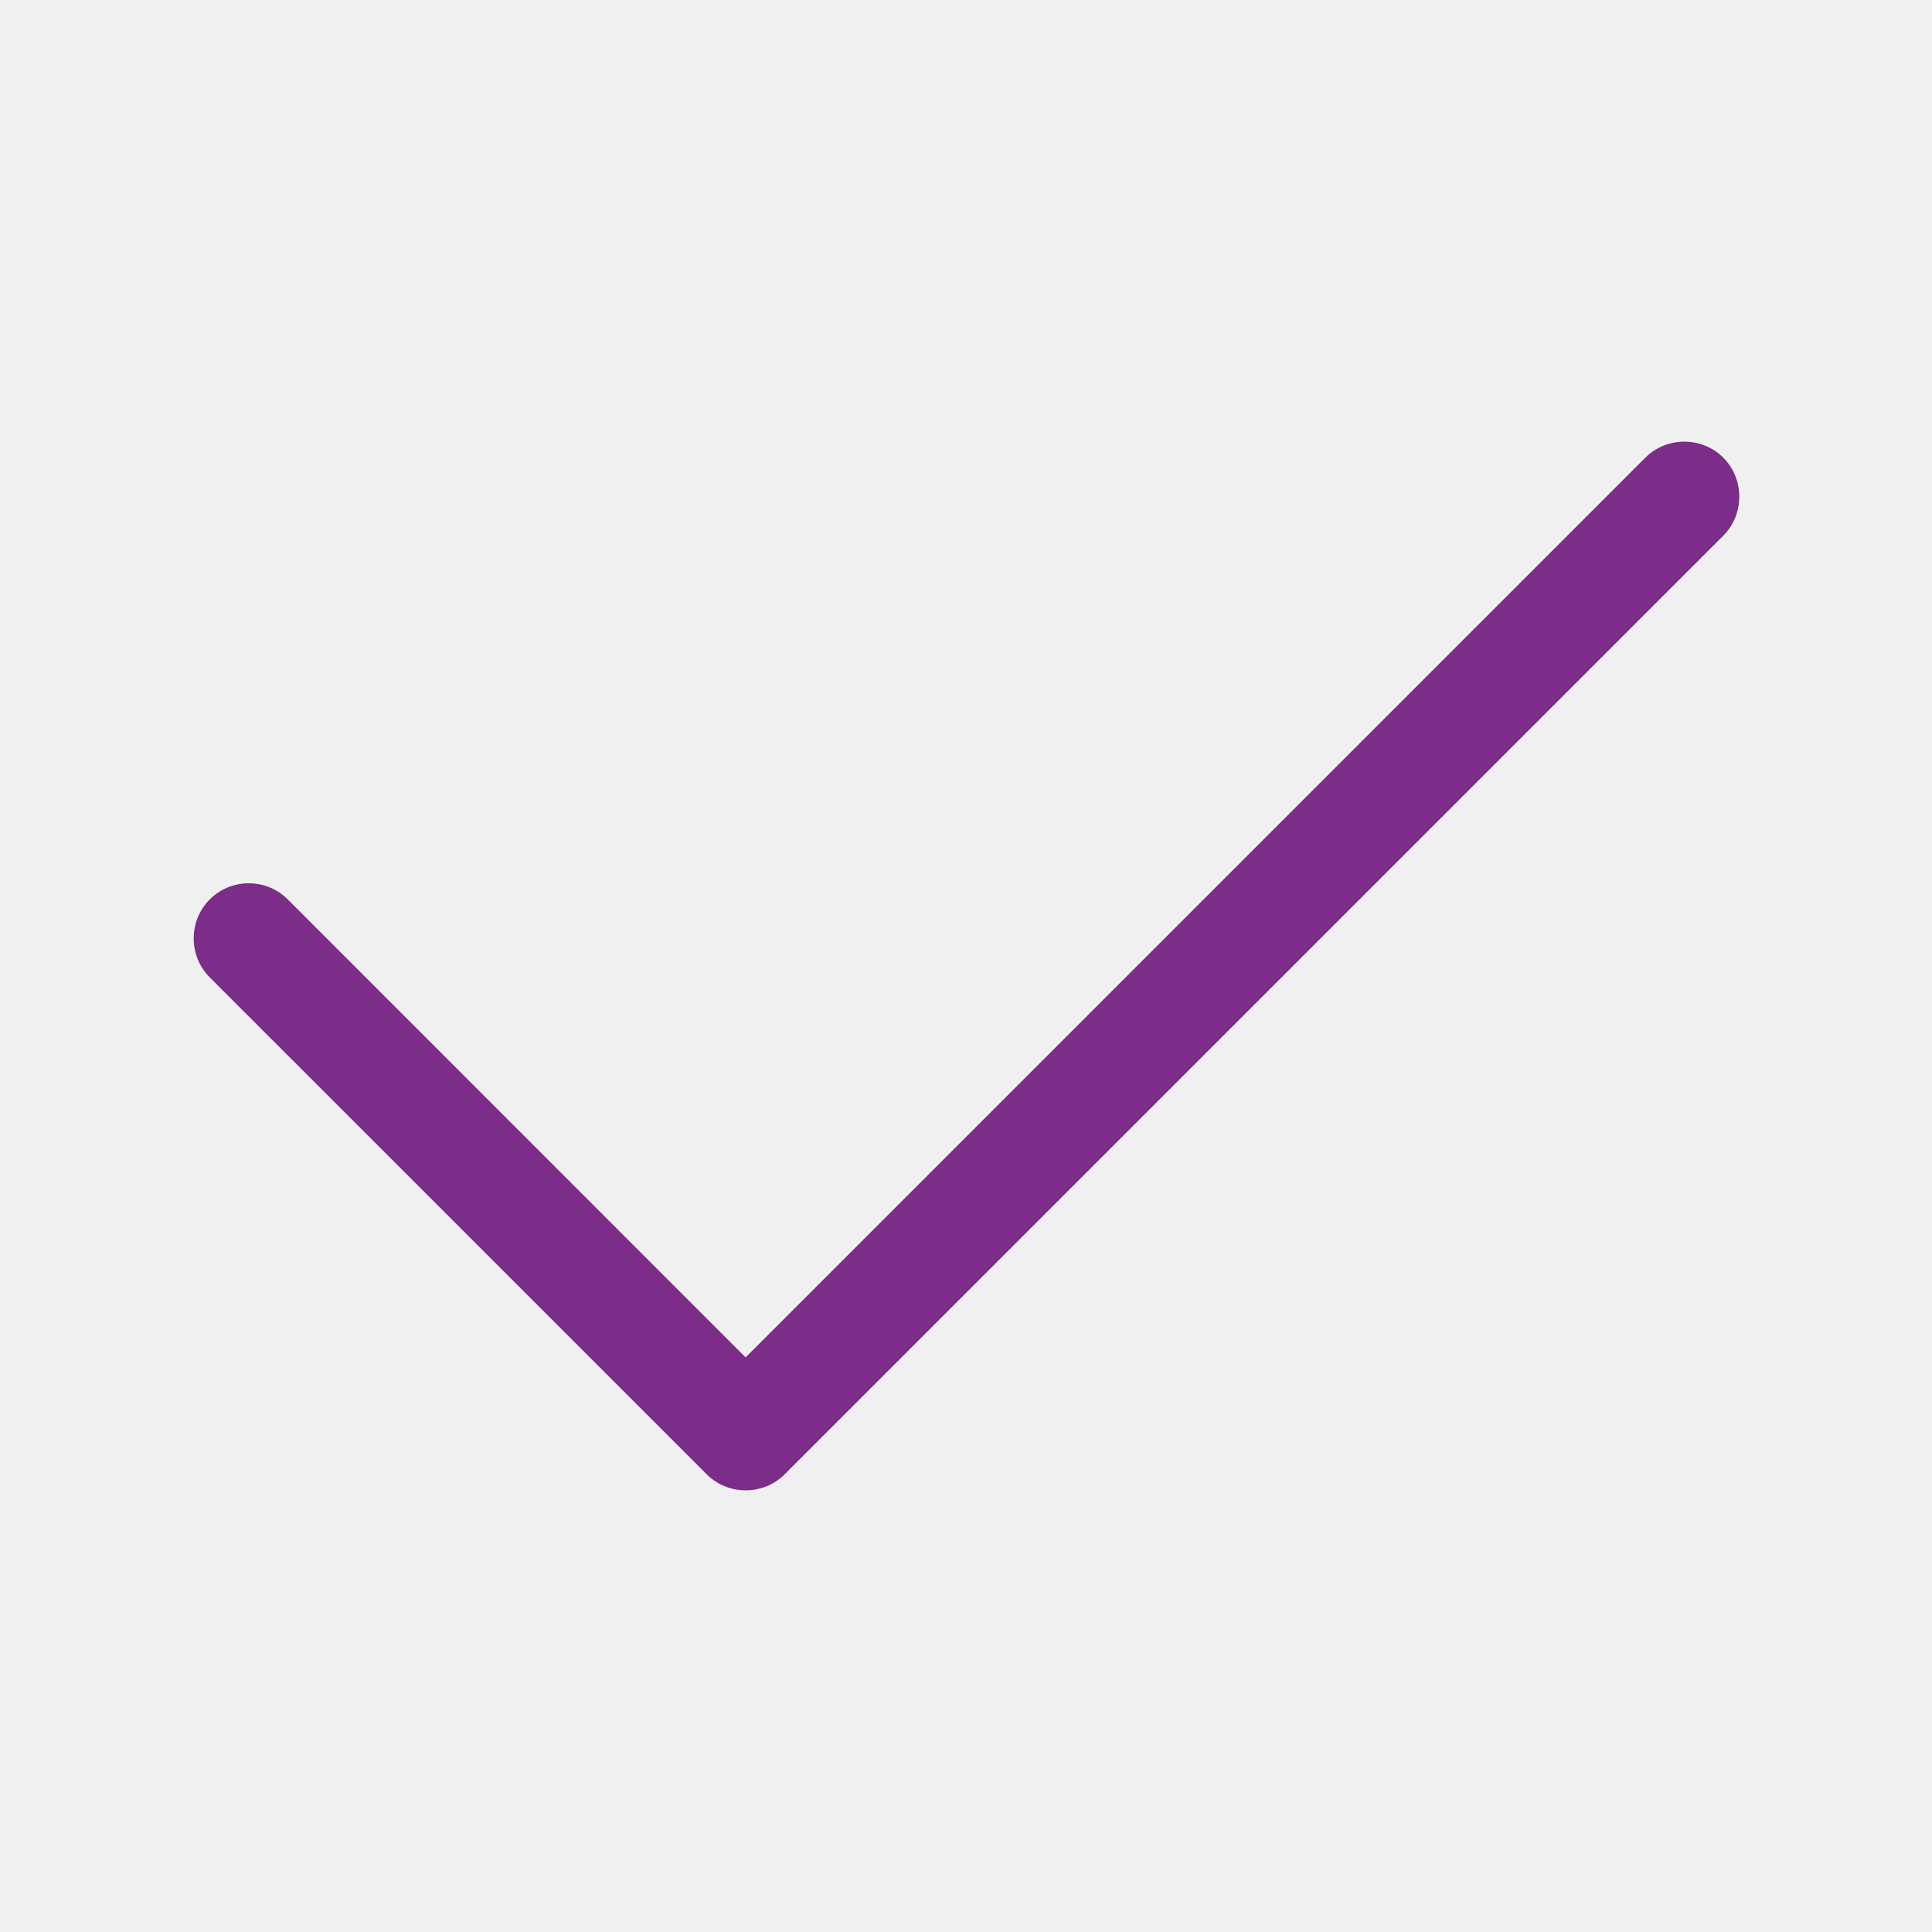
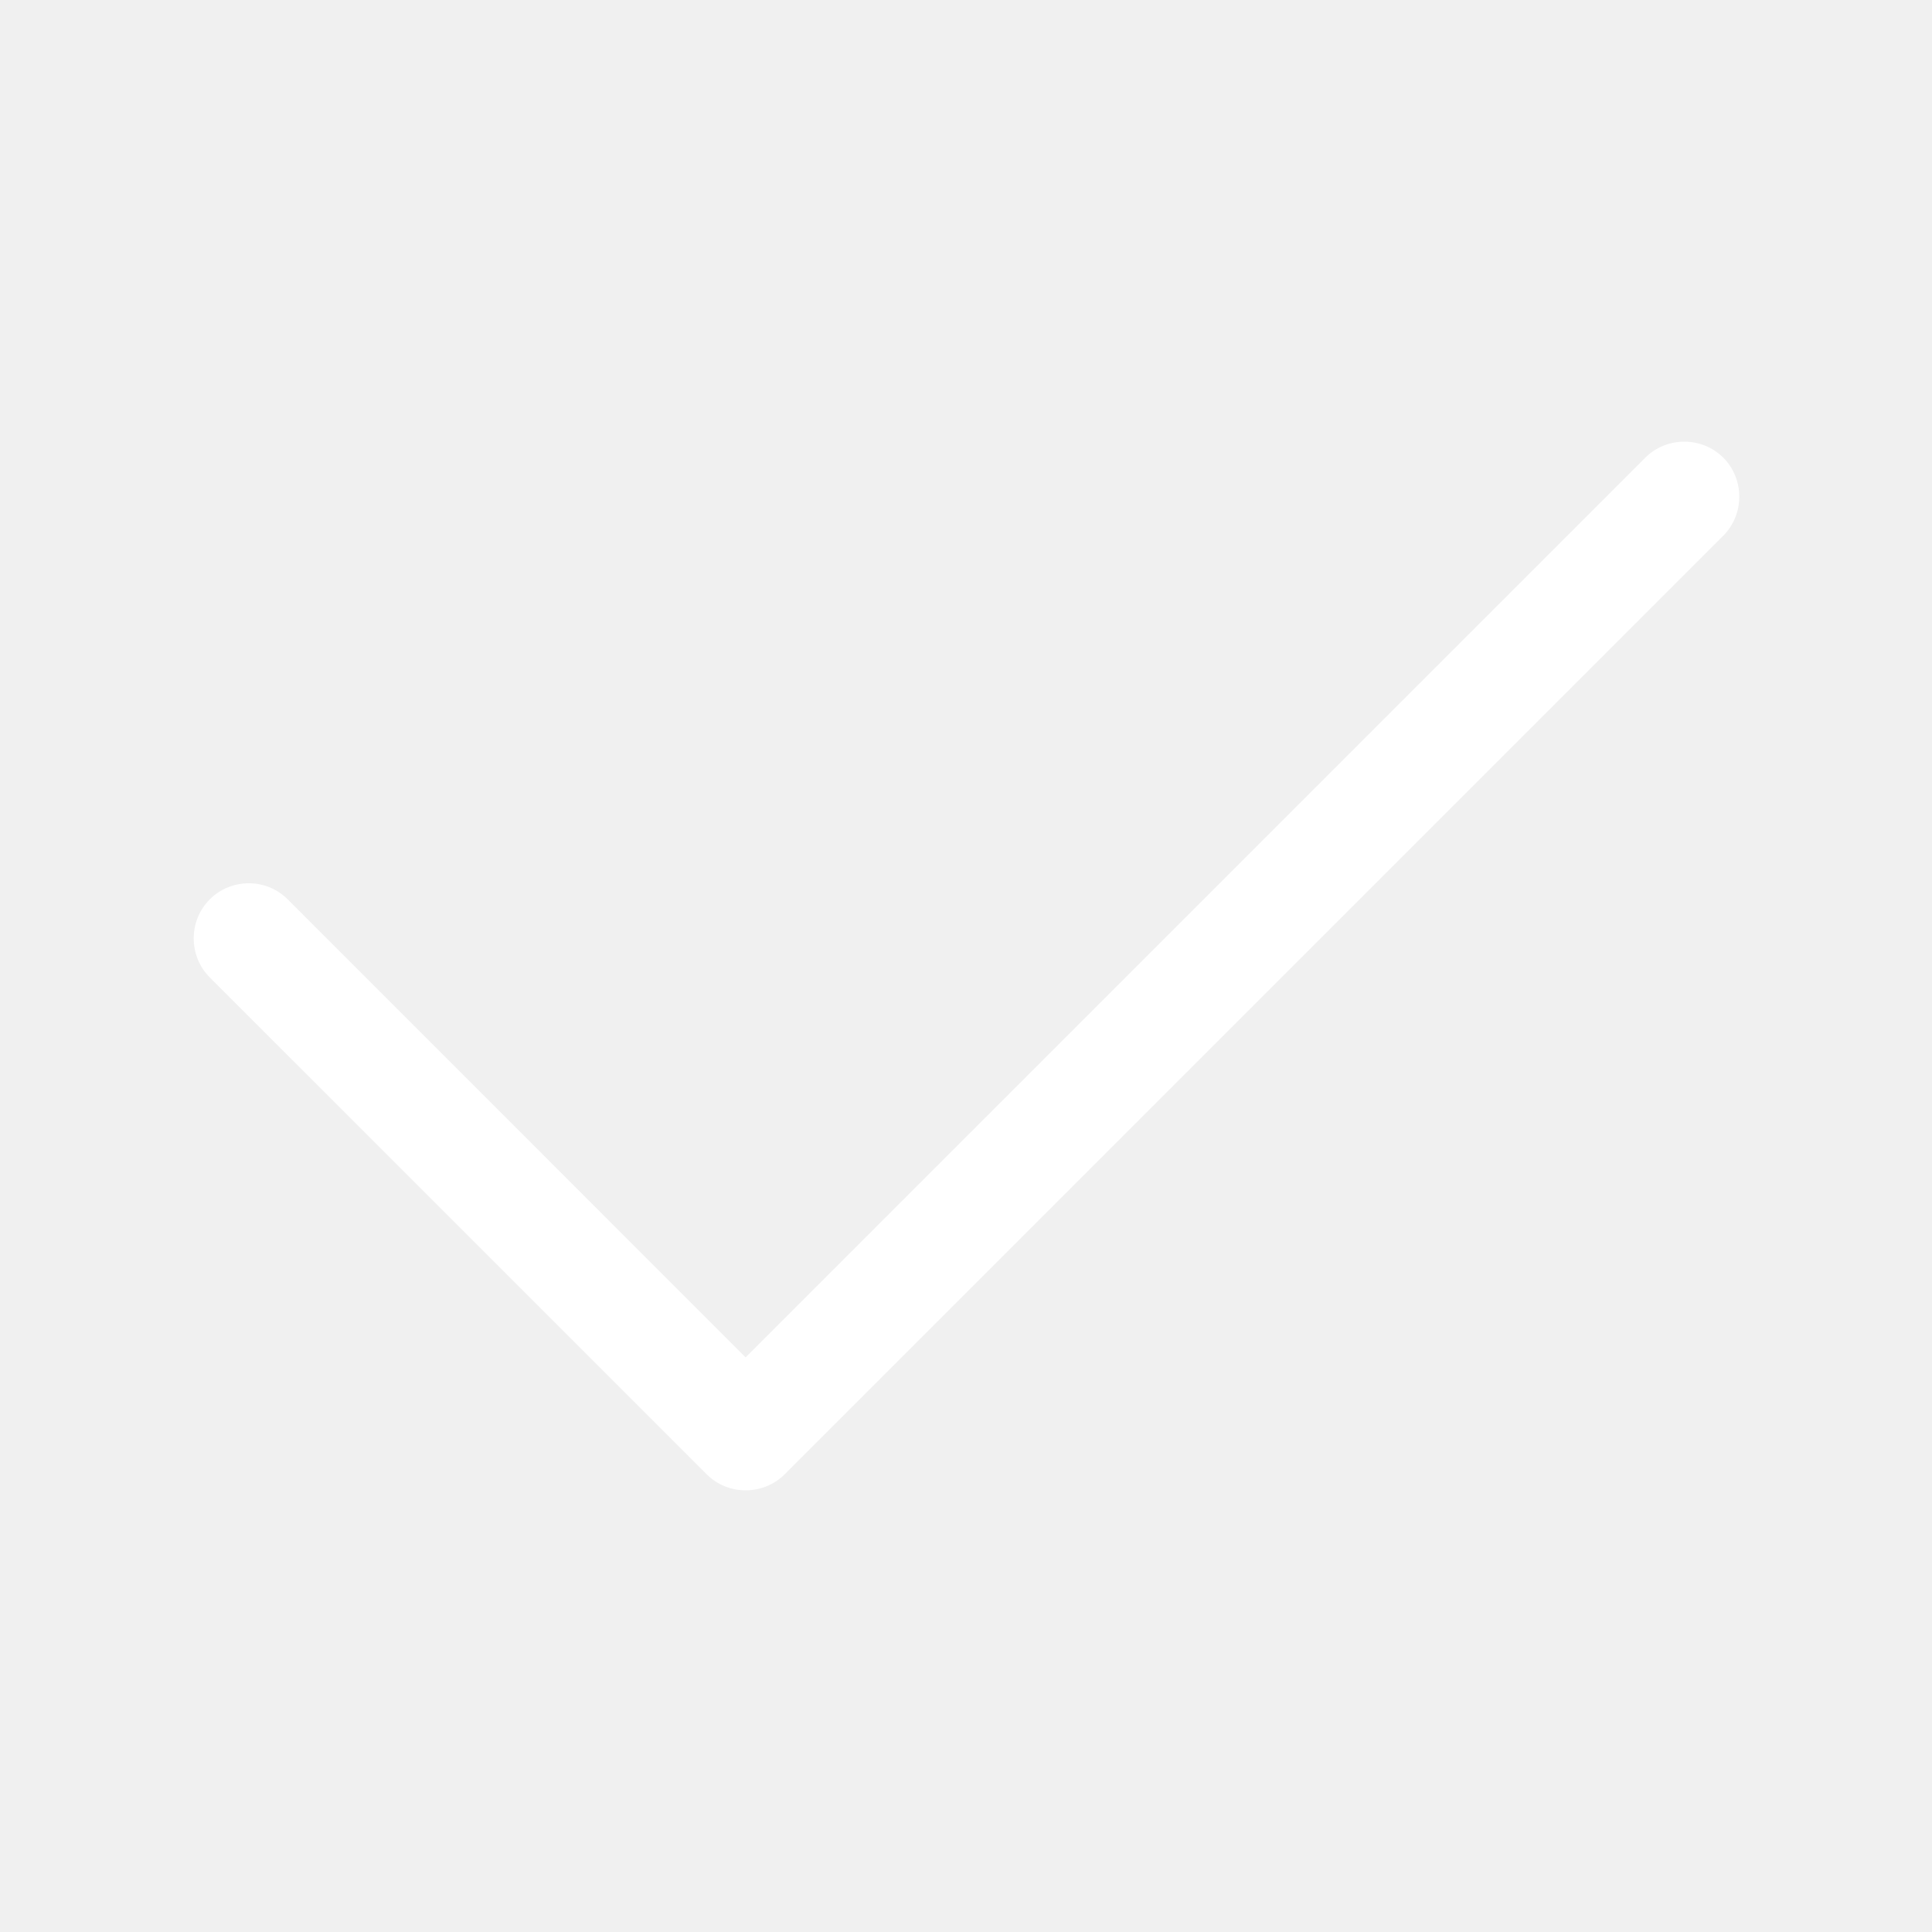
<svg xmlns="http://www.w3.org/2000/svg" width="12" height="12" viewBox="0 0 12 12" fill="none">
-   <path d="M10.704 2.843C10.836 2.976 10.836 3.194 10.704 3.327L4.874 9.157C4.741 9.29 4.522 9.29 4.389 9.157L1.303 6.071C1.17 5.938 1.17 5.719 1.303 5.586C1.436 5.453 1.654 5.453 1.787 5.586L4.631 8.431L10.219 2.843C10.352 2.71 10.571 2.71 10.704 2.843Z" fill="#7C2C89" />
+   <path d="M10.704 2.843C10.836 2.976 10.836 3.194 10.704 3.327L4.874 9.157C4.741 9.29 4.522 9.29 4.389 9.157L1.303 6.071C1.17 5.938 1.17 5.719 1.303 5.586C1.436 5.453 1.654 5.453 1.787 5.586L4.631 8.431L10.219 2.843C10.352 2.71 10.571 2.71 10.704 2.843Z" fill="#fff" />
</svg>
